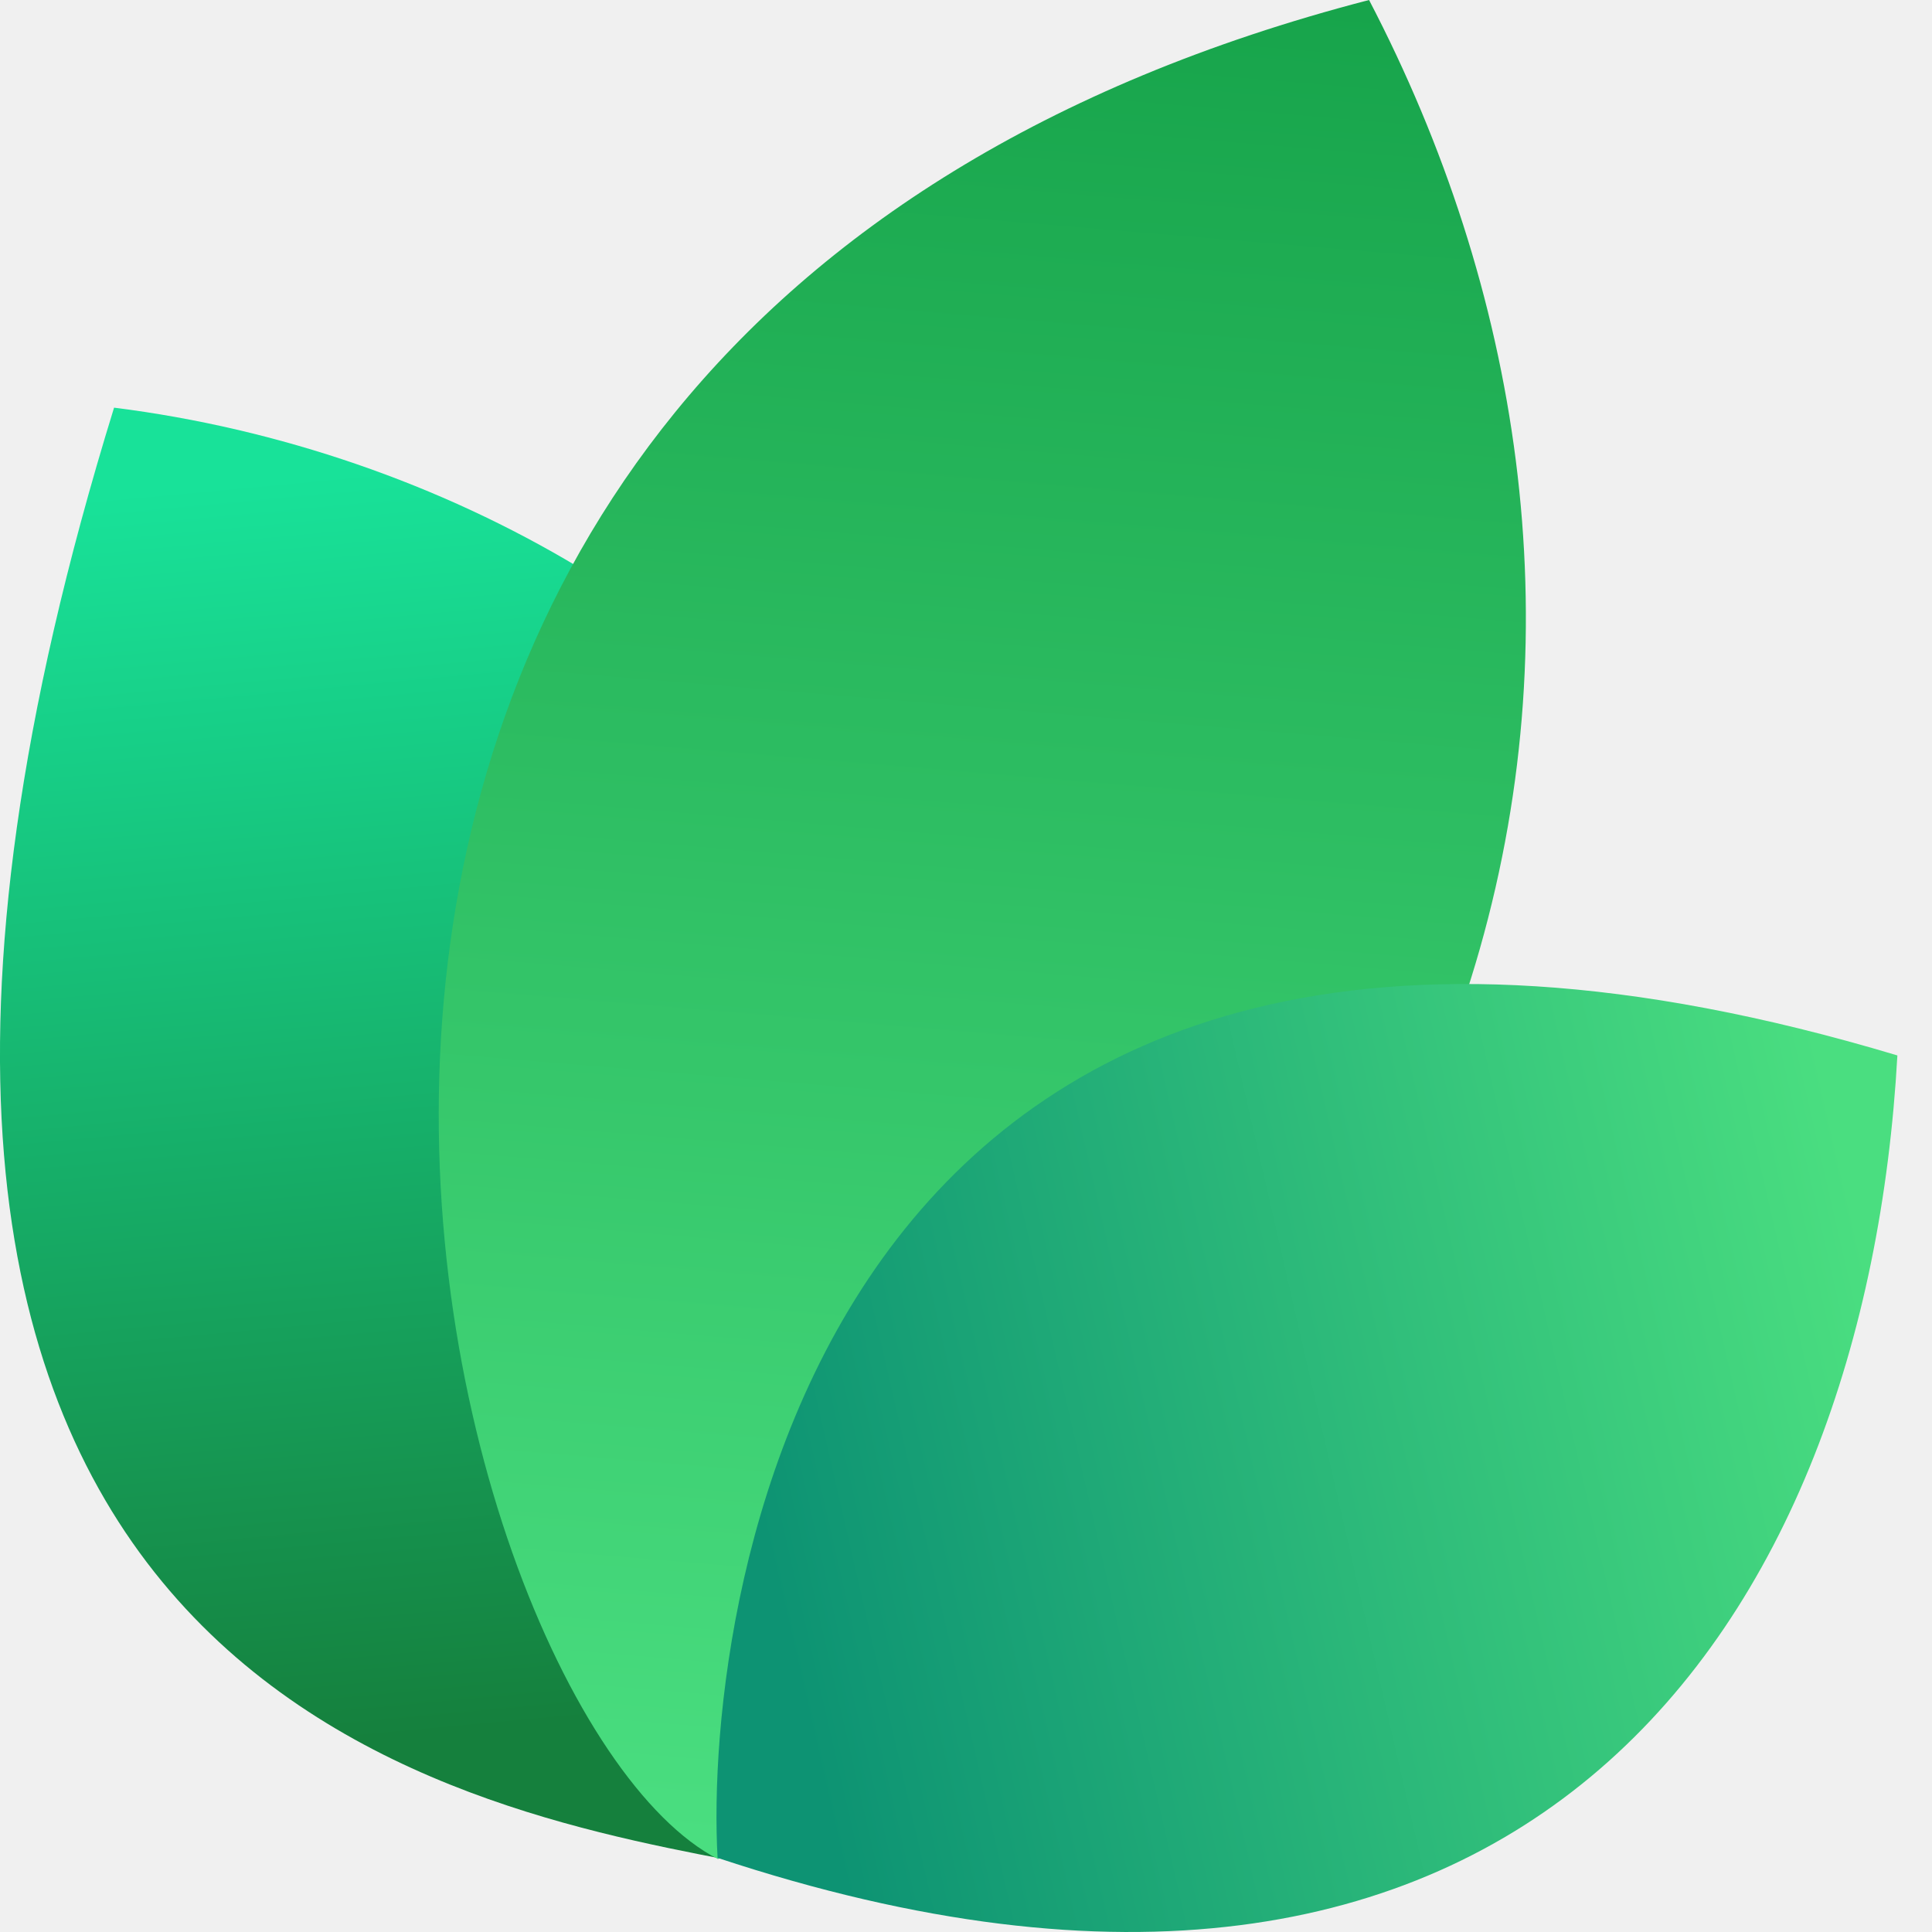
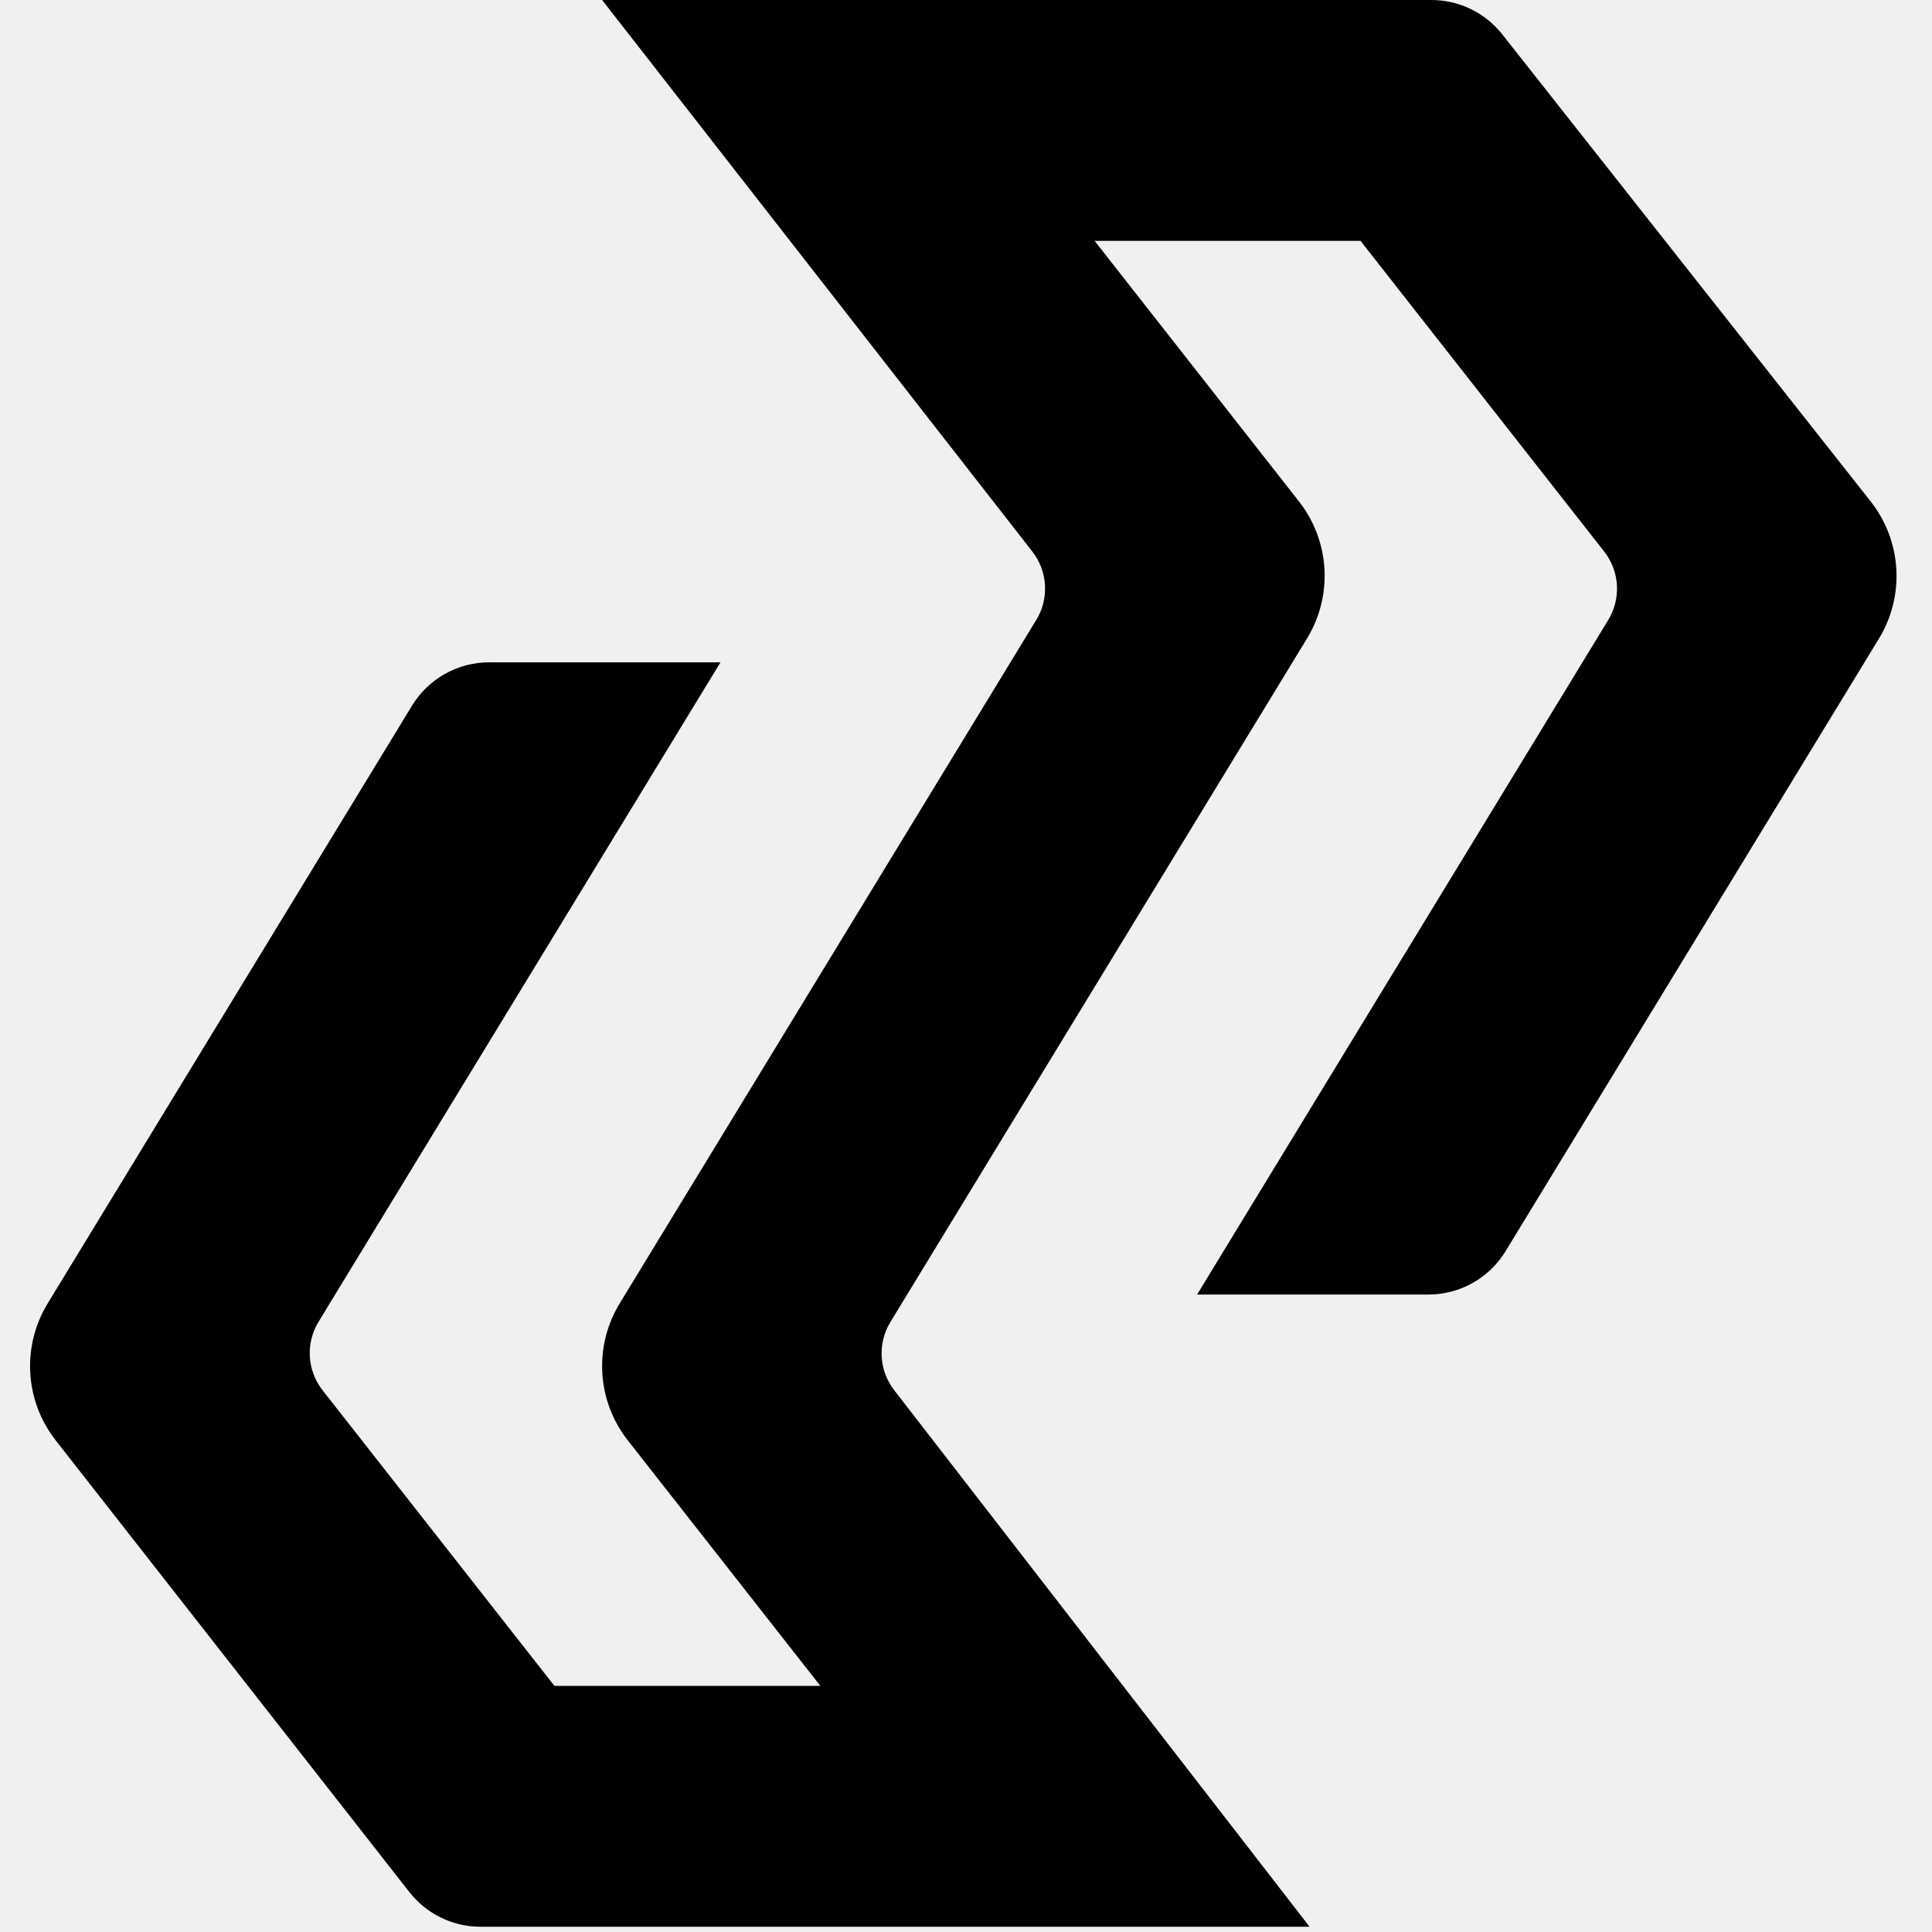
- <svg xmlns="http://www.w3.org/2000/svg" width="24" height="24" viewBox="0 0 24 24" fill="none">
-   <path d="M9.061 23.108C5.268 22.377 -3.391 20.627 1.417 5.064C9.634 6.099 16.973 14.064 9.061 23.108Z" fill="url(#paint0_linear_17557_2021)" />
-   <path d="M8.919 23.094C5.276 21.222 0.784 4.209 17.007 0C20.757 7.193 19.621 16.545 8.919 23.094Z" fill="url(#paint1_linear_17557_2021)" />
-   <path d="M8.914 23.079C8.735 19.882 10.159 9.085 23.57 13.111C23.181 20.123 18.984 26.418 8.914 23.079Z" fill="url(#paint2_linear_17557_2021)" />
+ <svg xmlns="http://www.w3.org/2000/svg" width="332" height="332" viewBox="0 0 332 332" fill="none">
+   <g clip-path="url(#clip0_1_537)">
+     <path d="M178.076 106.53C180.317 102.854 180.047 98.175 177.4 94.781L103.468 0H245.972C250.724 0 255.215 2.177 258.158 5.909L321.457 86.161C326.815 92.953 327.382 102.36 322.88 109.747L258.717 215.015C255.899 219.637 250.877 222.457 245.464 222.457H205.711L276.36 106.548C278.606 102.863 278.33 98.172 275.667 94.777L233.792 41.387H188.097L223.22 86.17C228.546 92.96 229.098 102.342 224.607 109.711L153.009 227.177C150.775 230.841 151.035 235.503 153.662 238.896L225.044 331.099H82.574C77.802 331.099 73.296 328.904 70.354 325.147L9.567 247.511C4.251 240.722 3.703 231.347 8.191 223.984L70.805 121.258C73.622 116.636 78.644 113.815 84.057 113.815H123.81L54.739 227.136C52.493 230.82 52.769 235.512 55.432 238.907L95.279 289.712H140.976L107.879 247.514C102.554 240.724 102.001 231.341 106.492 223.973L178.076 106.53Z" fill="black" />
+   </g>
  <defs>
-     <linearGradient id="paint0_linear_17557_2021" x1="3.776" y1="5.916" x2="5.232" y2="21.559" gradientUnits="userSpaceOnUse">
-       <stop stop-color="#18E299" />
-       <stop offset="1" stop-color="#15803D" />
-     </linearGradient>
-     <linearGradient id="paint1_linear_17557_2021" x1="12.171" y1="-0.718" x2="10.19" y2="22.983" gradientUnits="userSpaceOnUse">
-       <stop stop-color="#16A34A" />
-       <stop offset="1" stop-color="#4ADE80" />
-     </linearGradient>
-     <linearGradient id="paint2_linear_17557_2021" x1="23.133" y1="15.353" x2="9.338" y2="18.52" gradientUnits="userSpaceOnUse">
-       <stop stop-color="#4ADE80" />
-       <stop offset="1" stop-color="#0D9373" />
-     </linearGradient>
+     <clipPath id="clip0_1_537">
+       <rect width="331.099" height="331.099" fill="white" />
+     </clipPath>
  </defs>
</svg>
